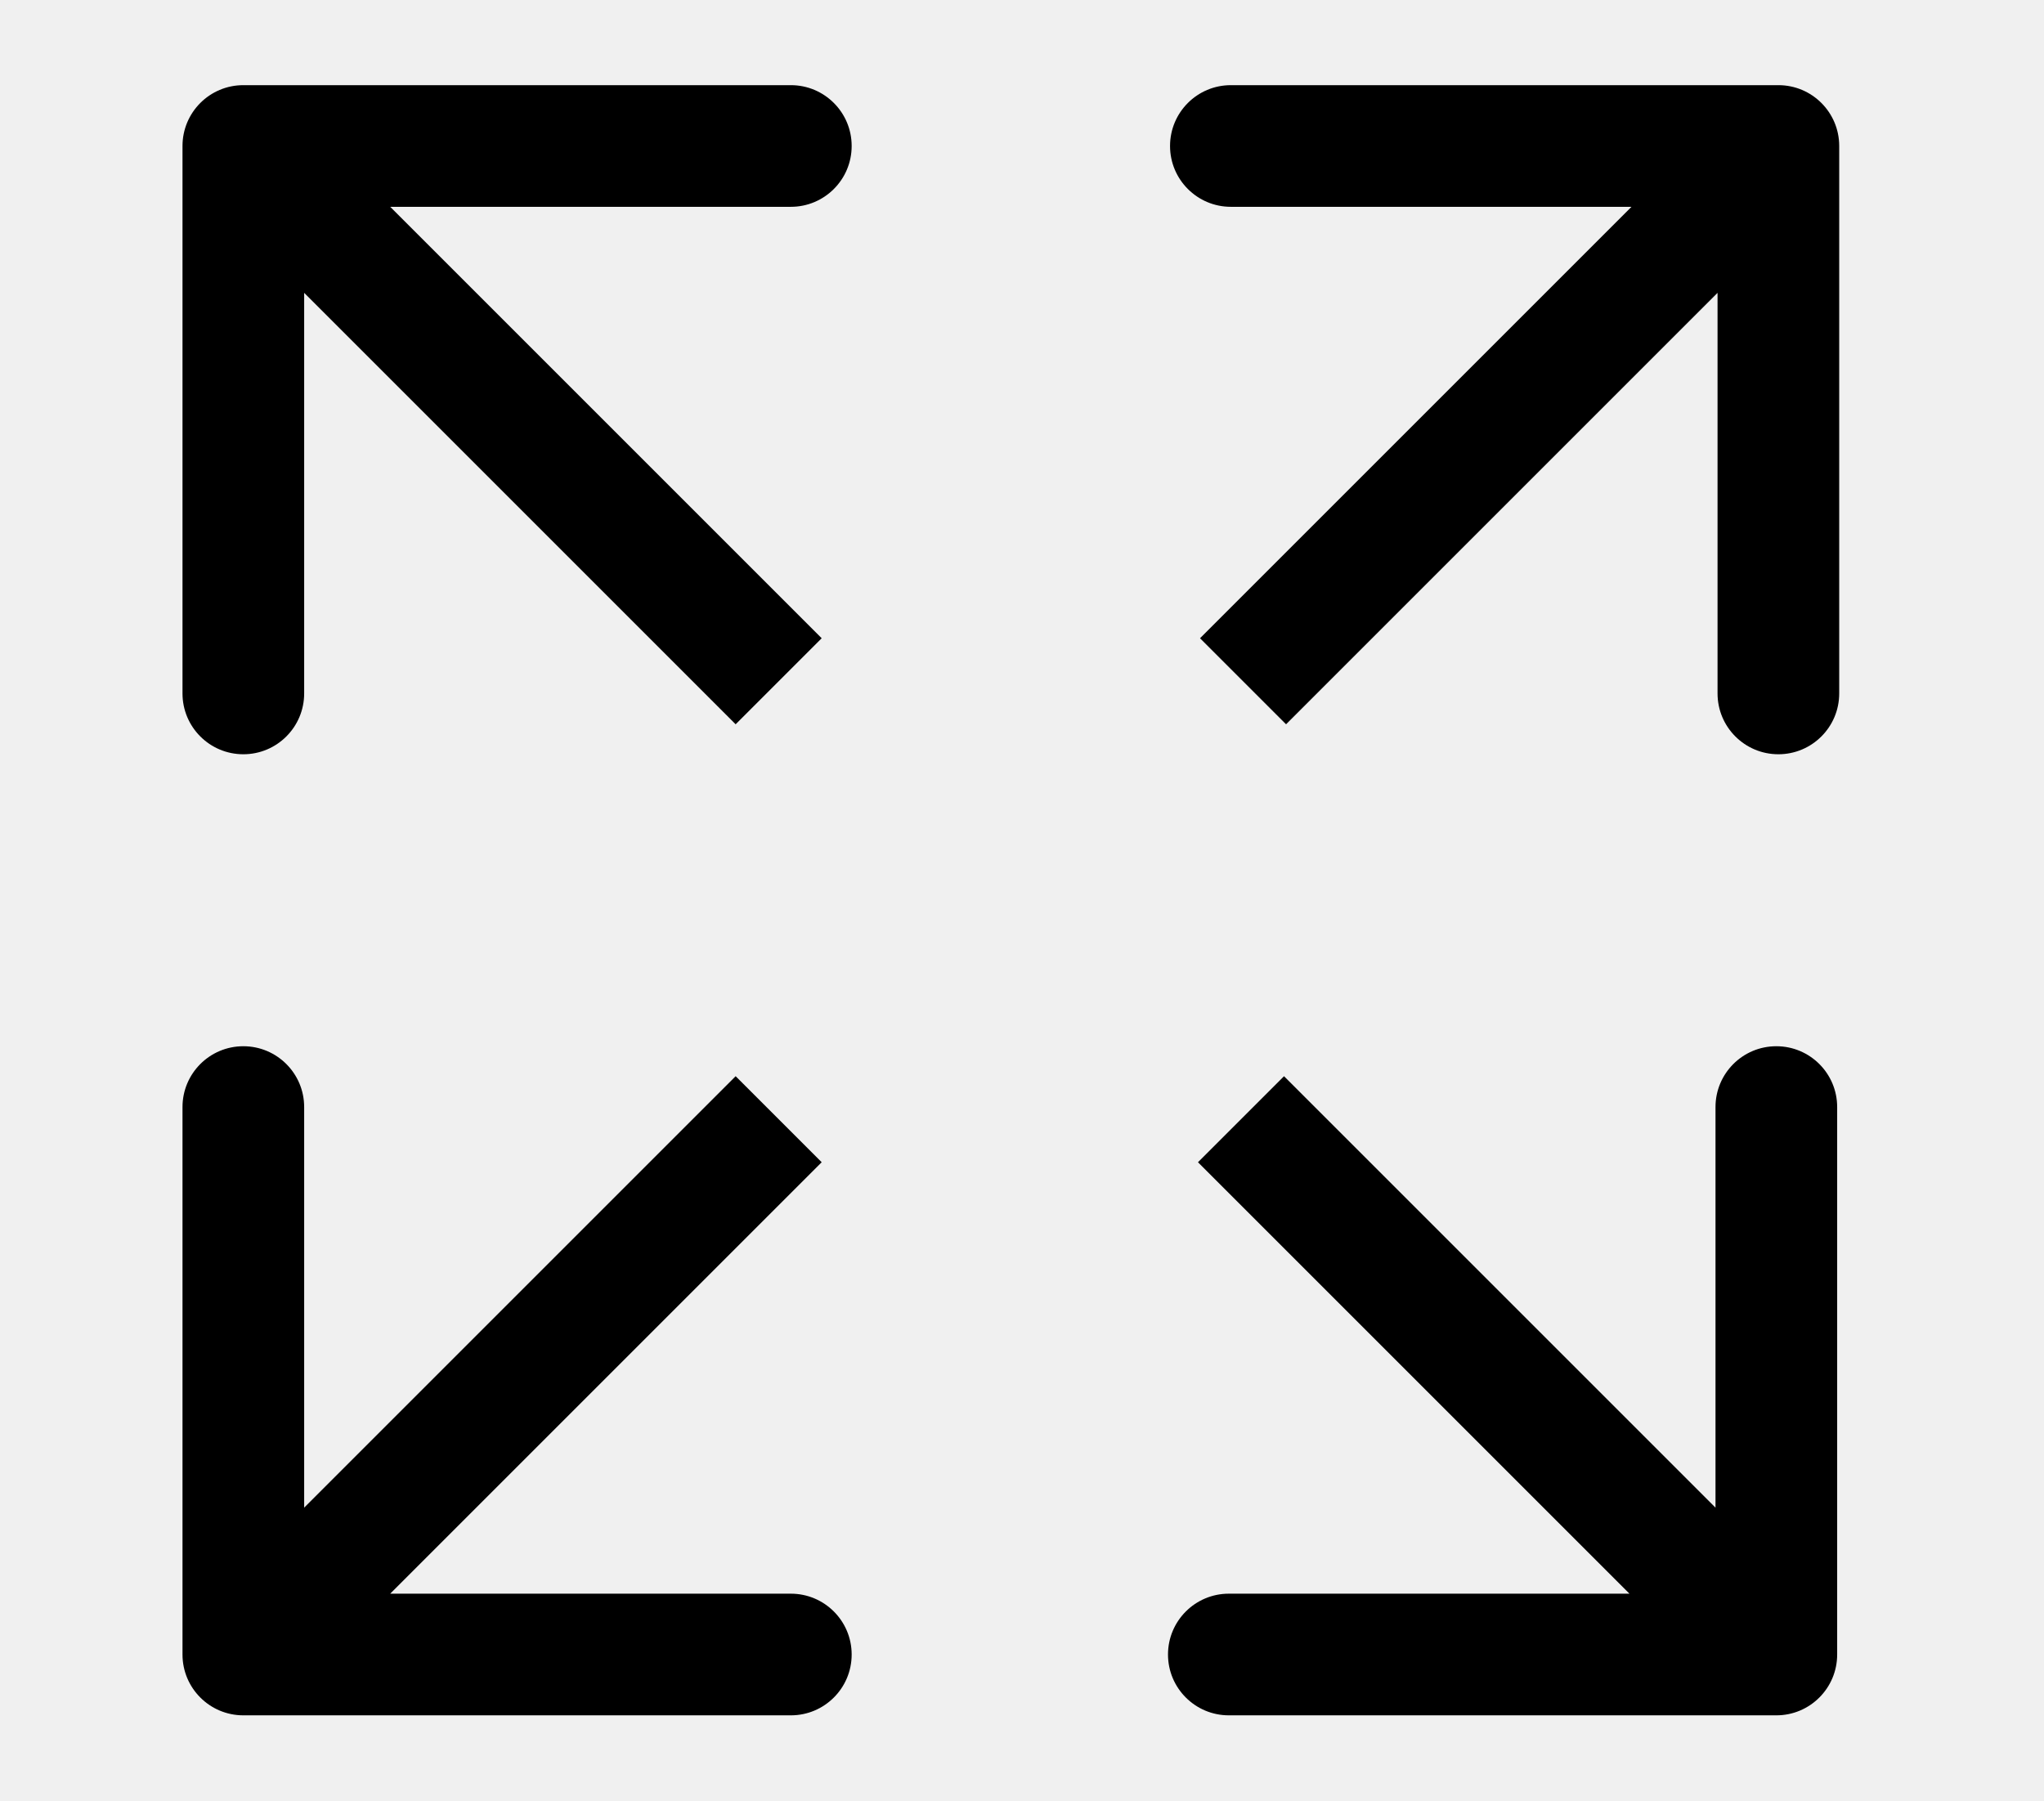
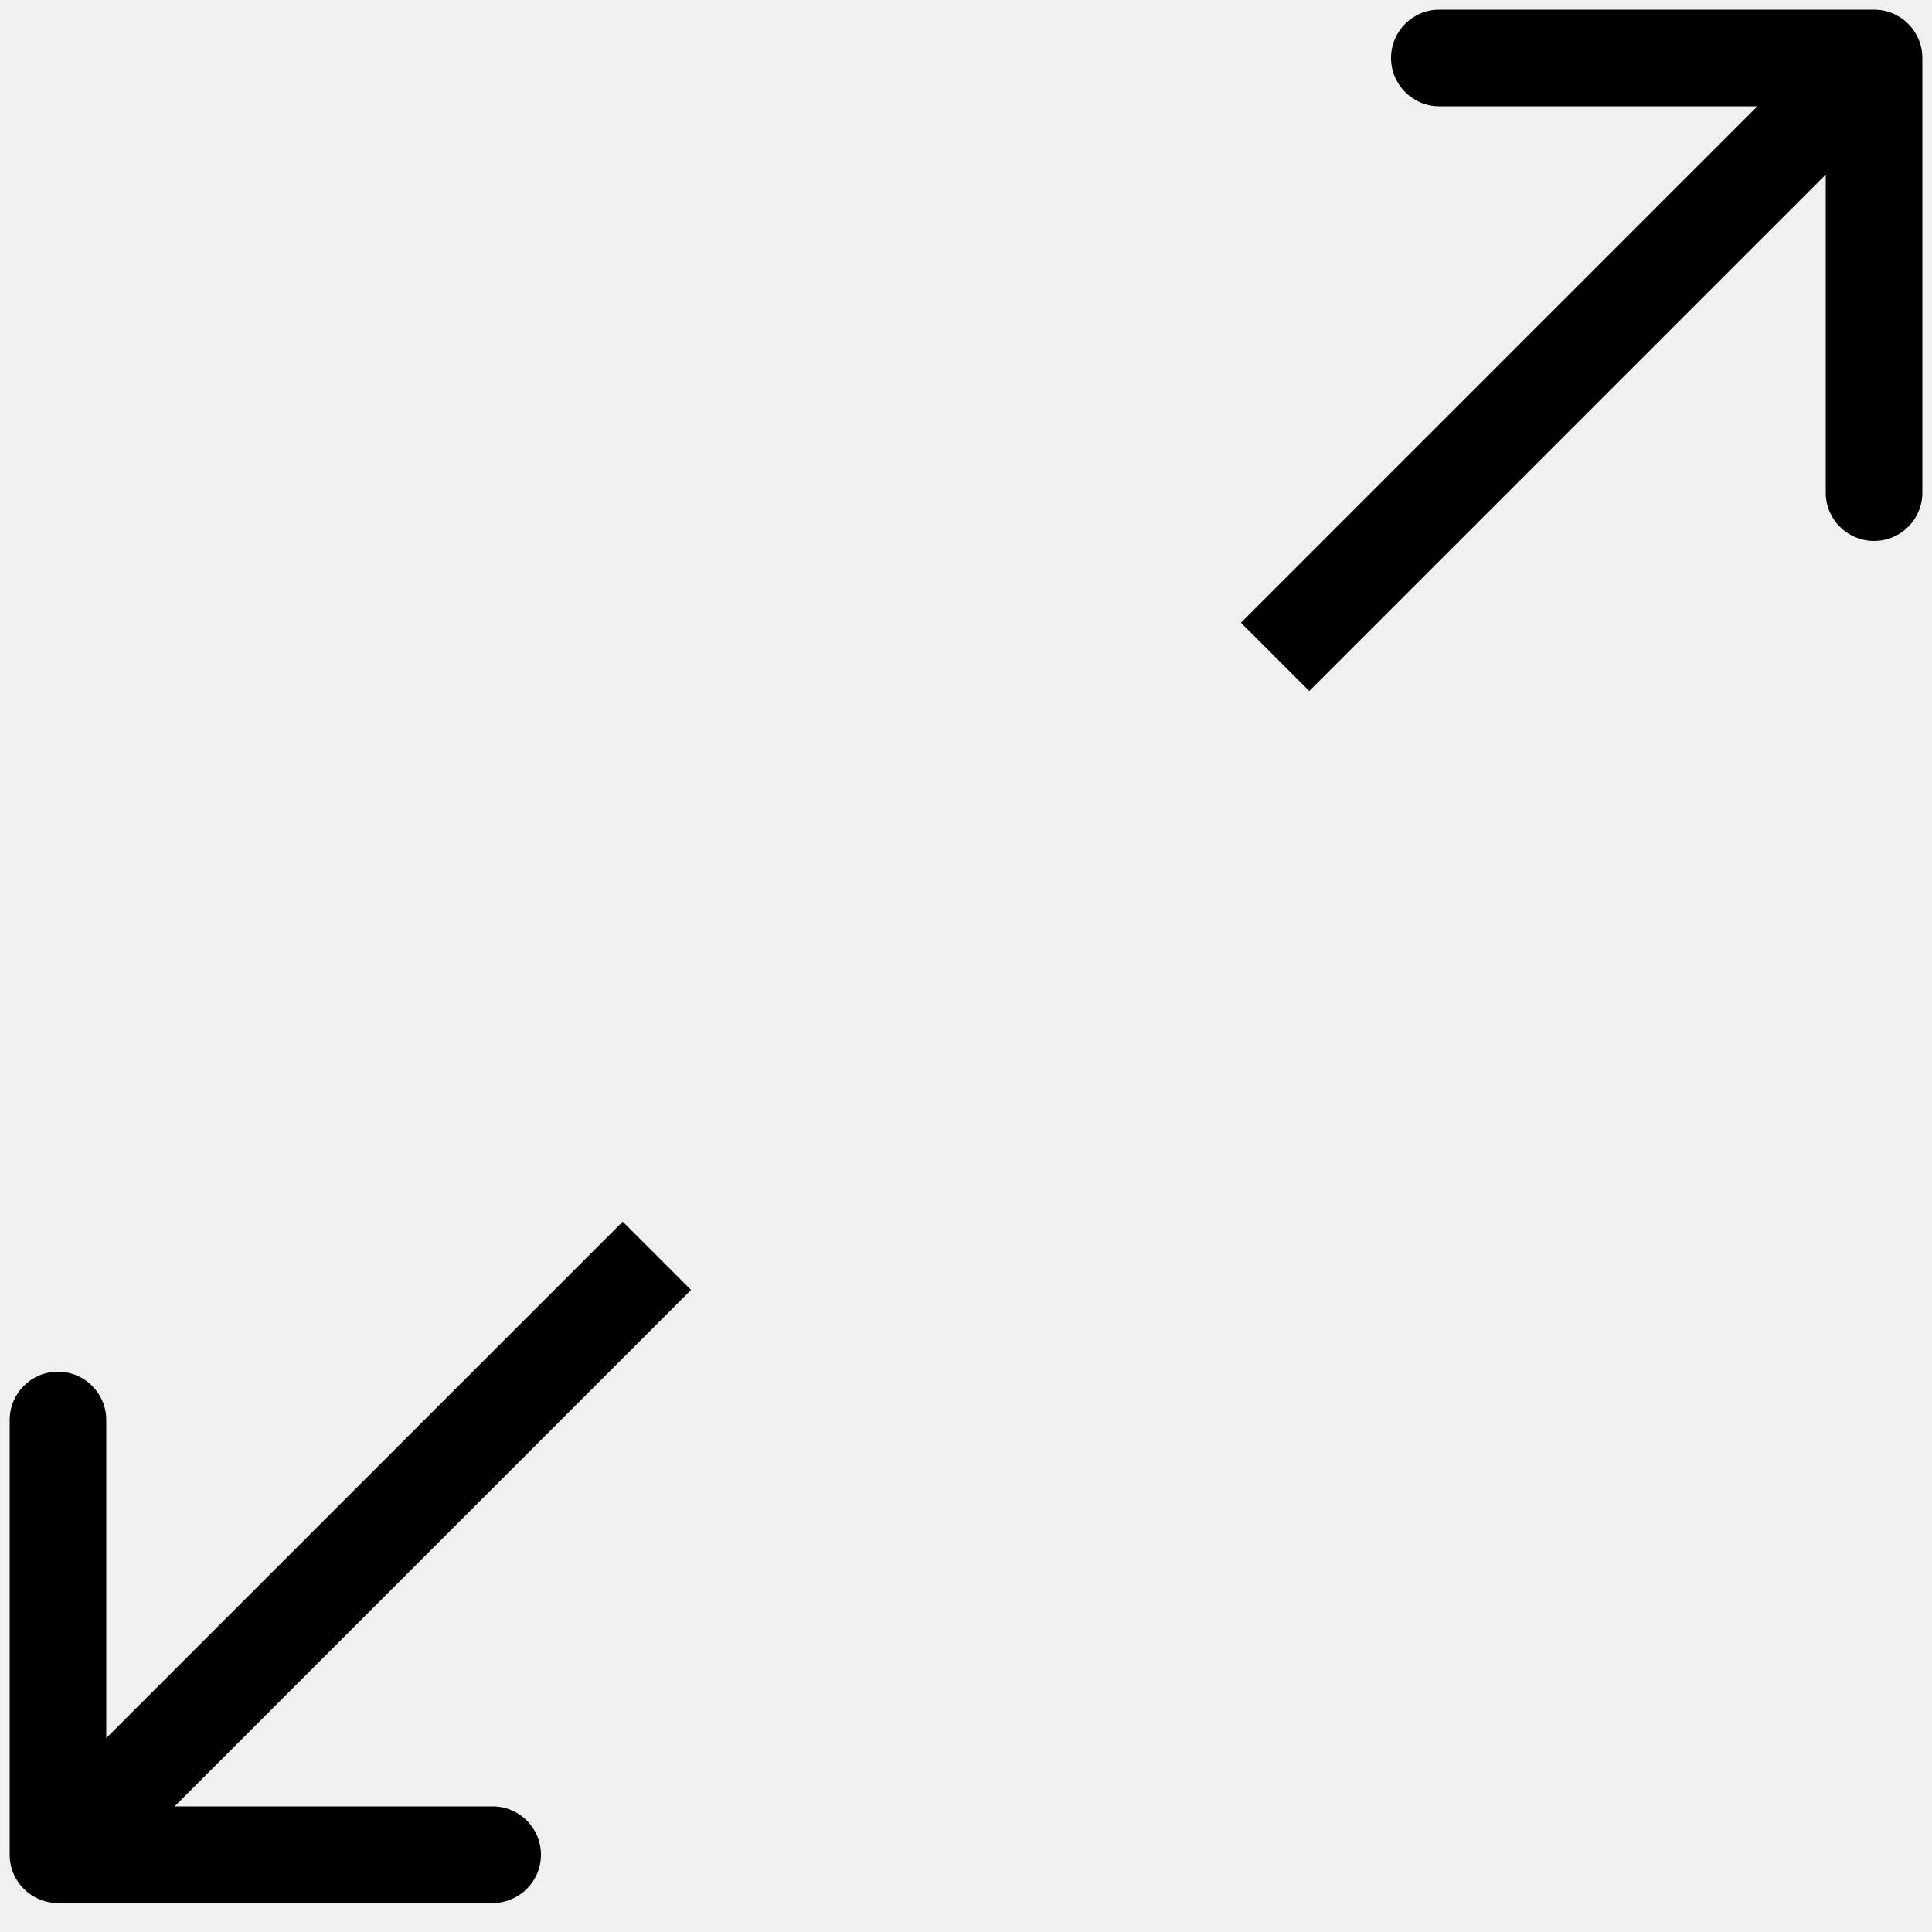
- <svg xmlns="http://www.w3.org/2000/svg" width="84" height="74" viewBox="0 0 84 74" fill="none">
+ <svg xmlns="http://www.w3.org/2000/svg" width="100" height="100" viewBox="0 0 100 100" fill="none">
  <g clip-path="url(#clip0)">
-     <path d="M75.584 6C75.584 4.619 74.465 3.5 73.084 3.5H50.584C49.203 3.5 48.084 4.619 48.084 6C48.084 7.381 49.203 8.5 50.584 8.5H70.584V28.5C70.584 29.881 71.703 31 73.084 31C74.465 31 75.584 29.881 75.584 28.5V6ZM52.852 29.768L74.852 7.768L71.316 4.232L49.316 26.232L52.852 29.768Z" fill="black" />
-     <path d="M7.5 6C7.5 4.619 8.619 3.5 10 3.5H32.5C33.881 3.5 35 4.619 35 6C35 7.381 33.881 8.5 32.5 8.5H12.5V28.5C12.5 29.881 11.381 31 10 31C8.619 31 7.5 29.881 7.5 28.5V6ZM30.232 29.768L8.232 7.768L11.768 4.232L33.768 26.232L30.232 29.768Z" fill="black" />
-     <path d="M7.5 68C7.5 69.381 8.619 70.5 10 70.5H32.5C33.881 70.5 35 69.381 35 68C35 66.619 33.881 65.5 32.5 65.5H12.5V45.5C12.5 44.119 11.381 43 10 43C8.619 43 7.5 44.119 7.5 45.5V68ZM30.232 44.232L8.232 66.232L11.768 69.768L33.768 47.768L30.232 44.232Z" fill="black" />
-     <path d="M75.5 68C75.5 69.381 74.381 70.5 73 70.5H50.5C49.119 70.5 48 69.381 48 68C48 66.619 49.119 65.5 50.5 65.5H70.5V45.5C70.5 44.119 71.619 43 73 43C74.381 43 75.5 44.119 75.5 45.5V68ZM52.768 44.232L74.768 66.232L71.232 69.768L49.232 47.768L52.768 44.232Z" fill="black" />
+     <path d="M0.5 96C0.5 97.381 1.619 98.5 3 98.5H25.5C26.881 98.5 28 97.381 28 96C28 94.619 26.881 93.5 25.5 93.5H5.5V73.5C5.5 72.119 4.381 71 3 71C1.619 71 0.5 72.119 0.5 73.5L0.5 96ZM32.232 63.232L1.232 94.232L4.768 97.768L35.768 66.768L32.232 63.232Z" fill="black" />
+     <path d="M99.5 3C99.5 1.619 98.381 0.5 97 0.5L74.5 0.5C73.119 0.5 72 1.619 72 3C72 4.381 73.119 5.5 74.5 5.5H94.5V25.5C94.5 26.881 95.619 28 97 28C98.381 28 99.5 26.881 99.5 25.5V3ZM67.768 35.768L98.768 4.768L95.232 1.232L64.232 32.232L67.768 35.768Z" fill="black" />
  </g>
  <defs>
    <clipPath id="clip0">
-       <rect width="84" height="74" fill="white" />
+       <rect width="100" height="100" fill="white" />
    </clipPath>
  </defs>
</svg>
